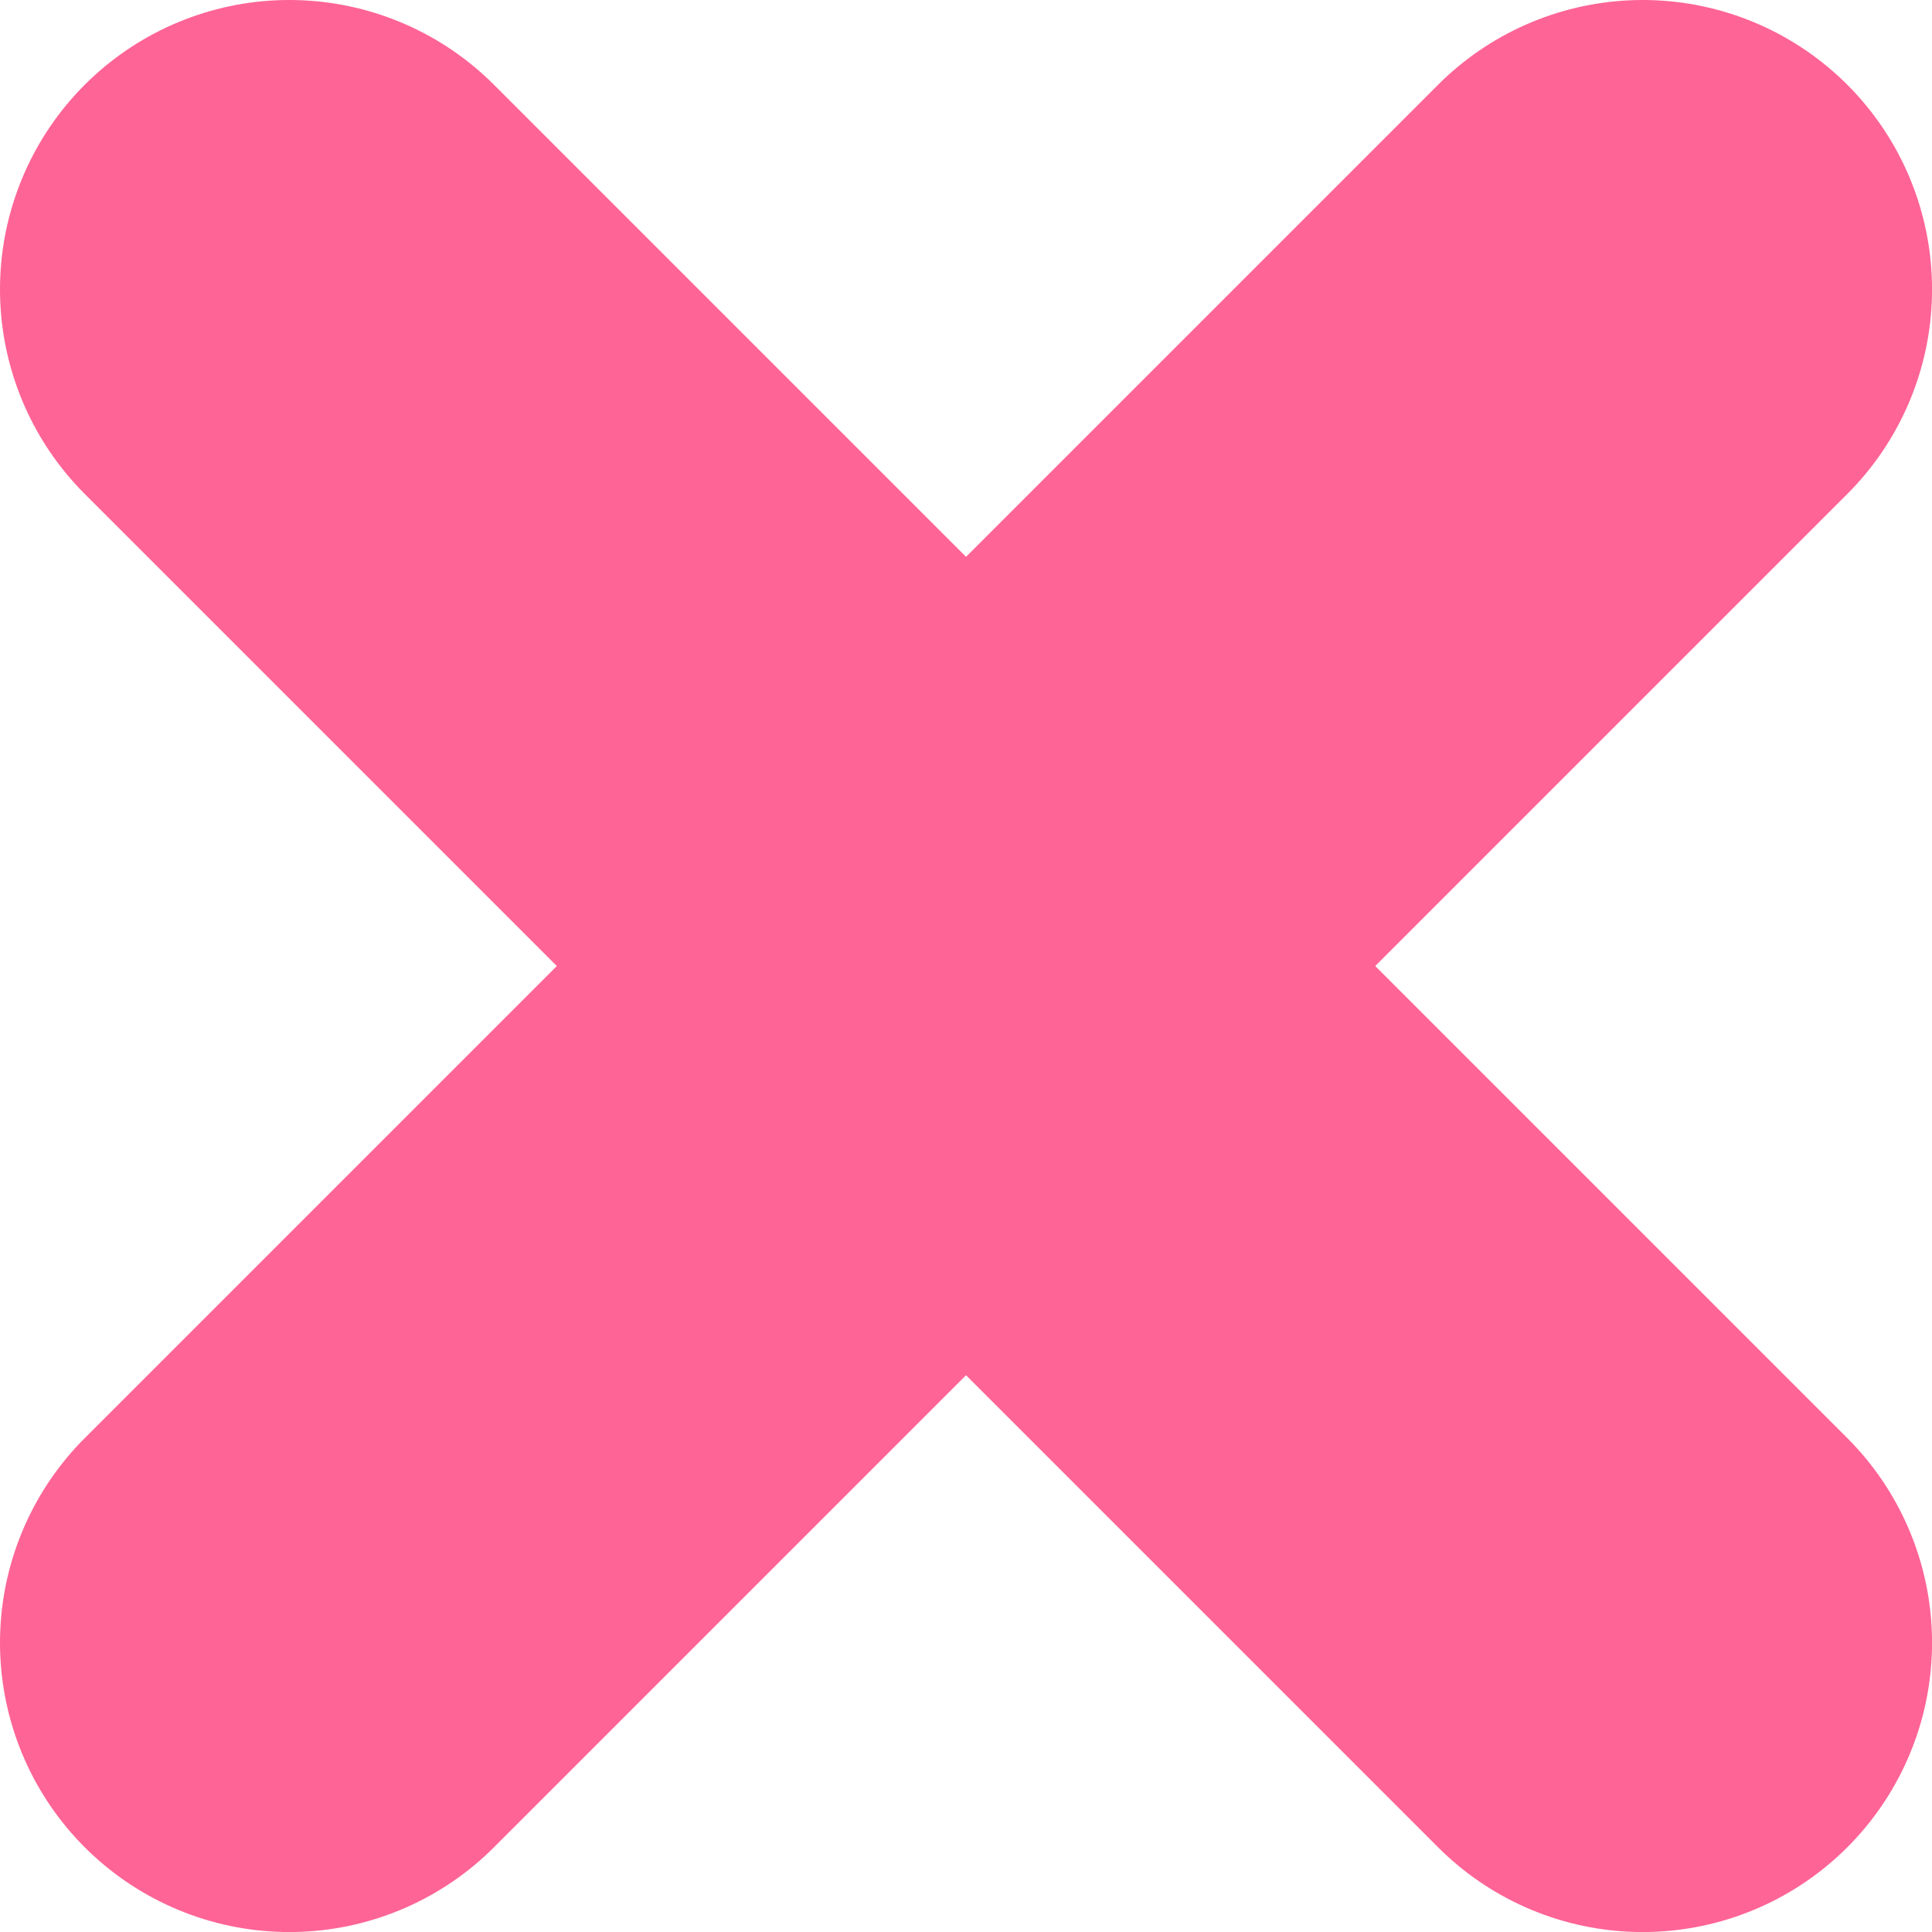
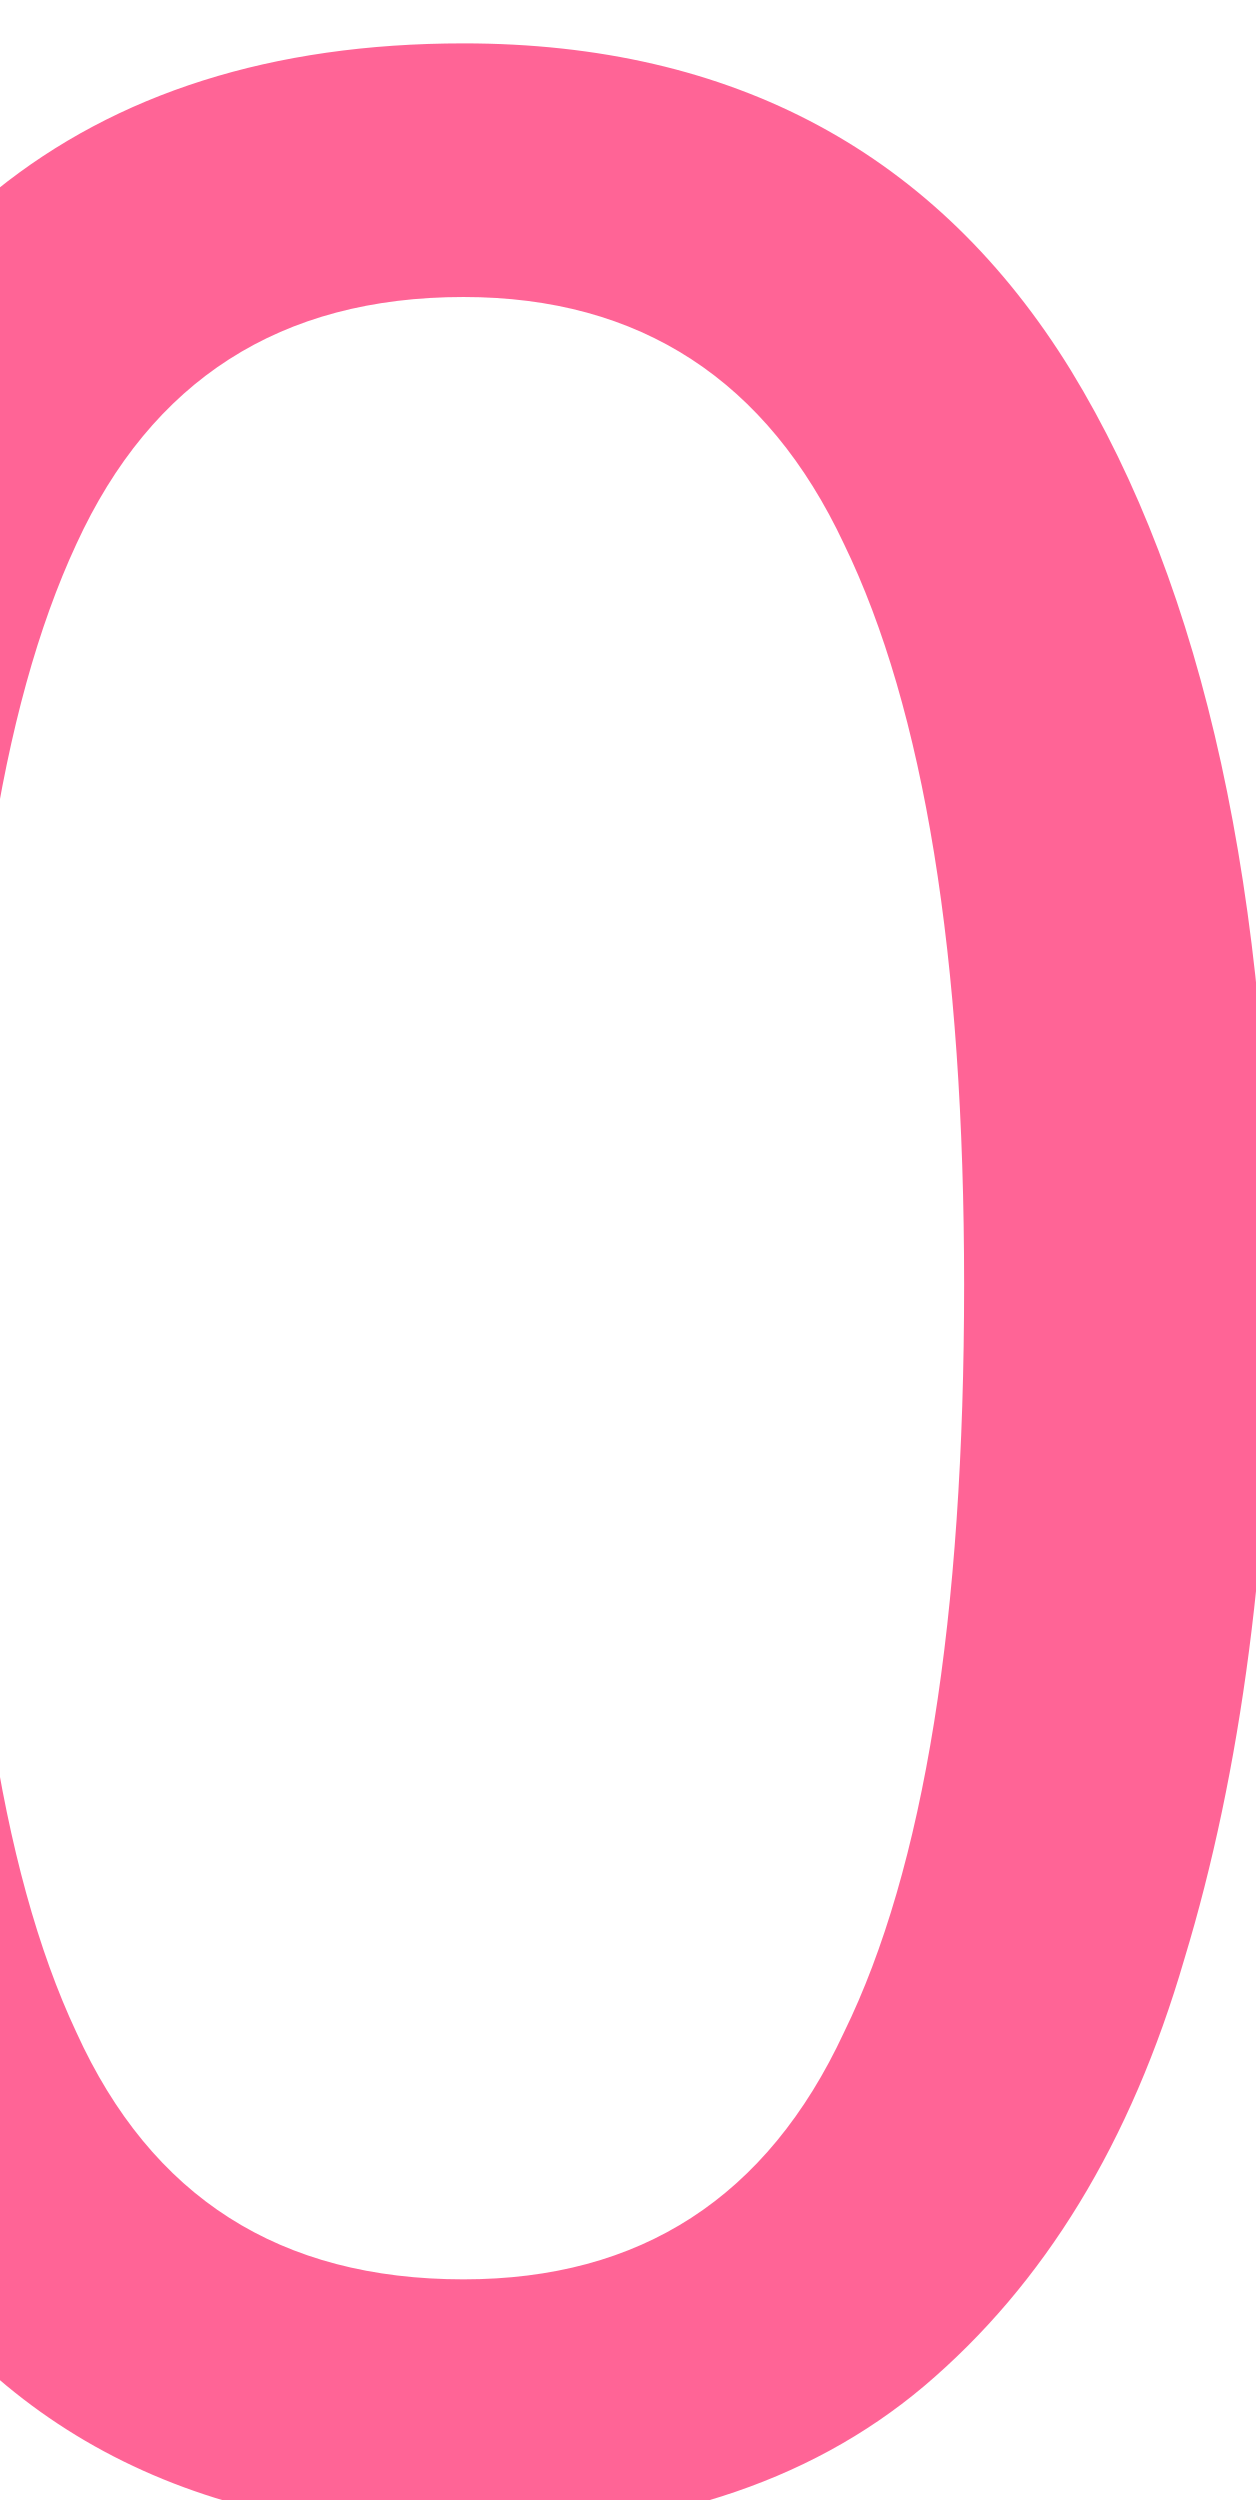
- <svg xmlns="http://www.w3.org/2000/svg" width="33.386" height="33.386" viewBox="0 0 8.833 8.833" version="1.1" id="svg5">
+ <svg xmlns="http://www.w3.org/2000/svg" width="11.104" height="22.119" viewBox="0 0 2.938 5.852" version="1.1" id="svg5">
  <defs id="defs2" />
-   <g id="layer1" transform="translate(-4.05,-4.05)">
-     <g id="g1745" transform="matrix(0.3654037,0,0,0.3654037,5.372916,5.372916)" style="stroke-width:2.737">
-       <path style="fill:none;stroke:#ff6496;stroke-width:7.241;stroke-linecap:round;stroke-linejoin:round;stroke-miterlimit:4;stroke-dasharray:none;stroke-opacity:1" d="M 0,0 16.933,16.933" id="path943" />
-       <path style="fill:none;stroke:#ff6496;stroke-width:7.241;stroke-linecap:round;stroke-linejoin:round;stroke-miterlimit:4;stroke-dasharray:none;stroke-opacity:1" d="M 16.933,0 0,16.933" id="path945" />
-     </g>
+   <g id="layer1" transform="translate(-6.114109,-6.51587)">
+     <text xml:space="preserve" style="font-style:normal;font-weight:normal;font-size:7.938px;line-height:1.25;font-family:sans-serif;fill:#ff6496;fill-opacity:1;stroke:none;stroke-width:0.265" x="4.932" y="12.368" id="text845">
+       <tspan id="tspan843" style="font-style:normal;font-variant:normal;font-weight:normal;font-stretch:normal;font-size:7.938px;font-family:osifont;-inkscape-font-specification:osifont;fill:#ff6496;fill-opacity:1;stroke-width:0.265" x="4.932" y="12.368">0</tspan>
+     </text>
  </g>
</svg>
